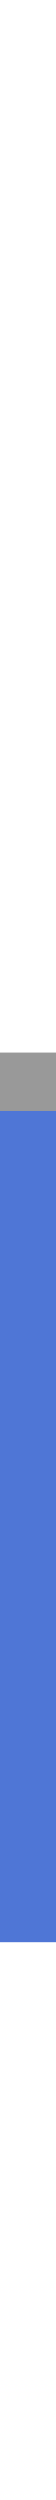
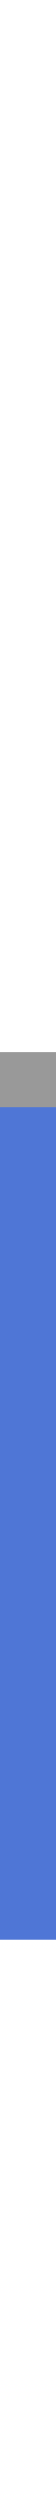
<svg xmlns="http://www.w3.org/2000/svg" width="13" height="590.309" id="svg2" version="1.0" style="display:inline">
  <defs id="defs4" />
  <g id="BACKGROUND" style="display:inline" transform="translate(77.82842,58.93059)">
-     <path style="fill:#4f76d6;fill-opacity:1;stroke:none;stroke-width:1.02;stroke-miterlimit:4;stroke-opacity:1;stroke-dasharray:none;display:inline" d="m -79.874,202 18.047,-1.201 -0.01,198.867 -18.101,0 z" id="rect5246" />
-     <g style="stroke:none;display:inline" id="g8068" transform="matrix(1.004758,0,0,1.004758,8.296667,40.54157)" />
-     <g transform="translate(87.78088,94.81967)" id="g8509">
-       <g transform="translate(-9.5,-16)" id="g8511" />
-     </g>
-     <path style="fill:#999999;fill-opacity:1;stroke:none;stroke-width:1.02;stroke-linecap:round;stroke-linejoin:round;stroke-miterlimit:4;stroke-opacity:1;stroke-dasharray:none;stroke-dashoffset:0" d="m -62.153,189.607 -17.488,0 0,13.784 17.488,0 z" id="rect5241" />
+     <path style="display:inline;fill:#4f76d6;fill-opacity:1;stroke:none;stroke-width:1.02;stroke-miterlimit:4;stroke-dasharray:none;stroke-opacity:1" d="m -79.874,202 18.047,-1.201 -0.011,198.29 h -18.101 z" id="rect5246-7" />
+     <path style="display:inline;fill:#999999;fill-opacity:1;stroke:none;stroke-width:1.02;stroke-linecap:round;stroke-linejoin:round;stroke-miterlimit:4;stroke-dasharray:none;stroke-dashoffset:0;stroke-opacity:1" d="m -62.153,189.501 h -17.488 v 13 h 17.488 z" id="rect5241-6" />
  </g>
  <g id="FRONT" style="display:inline" transform="translate(77.82842,58.93059)" />
</svg>
